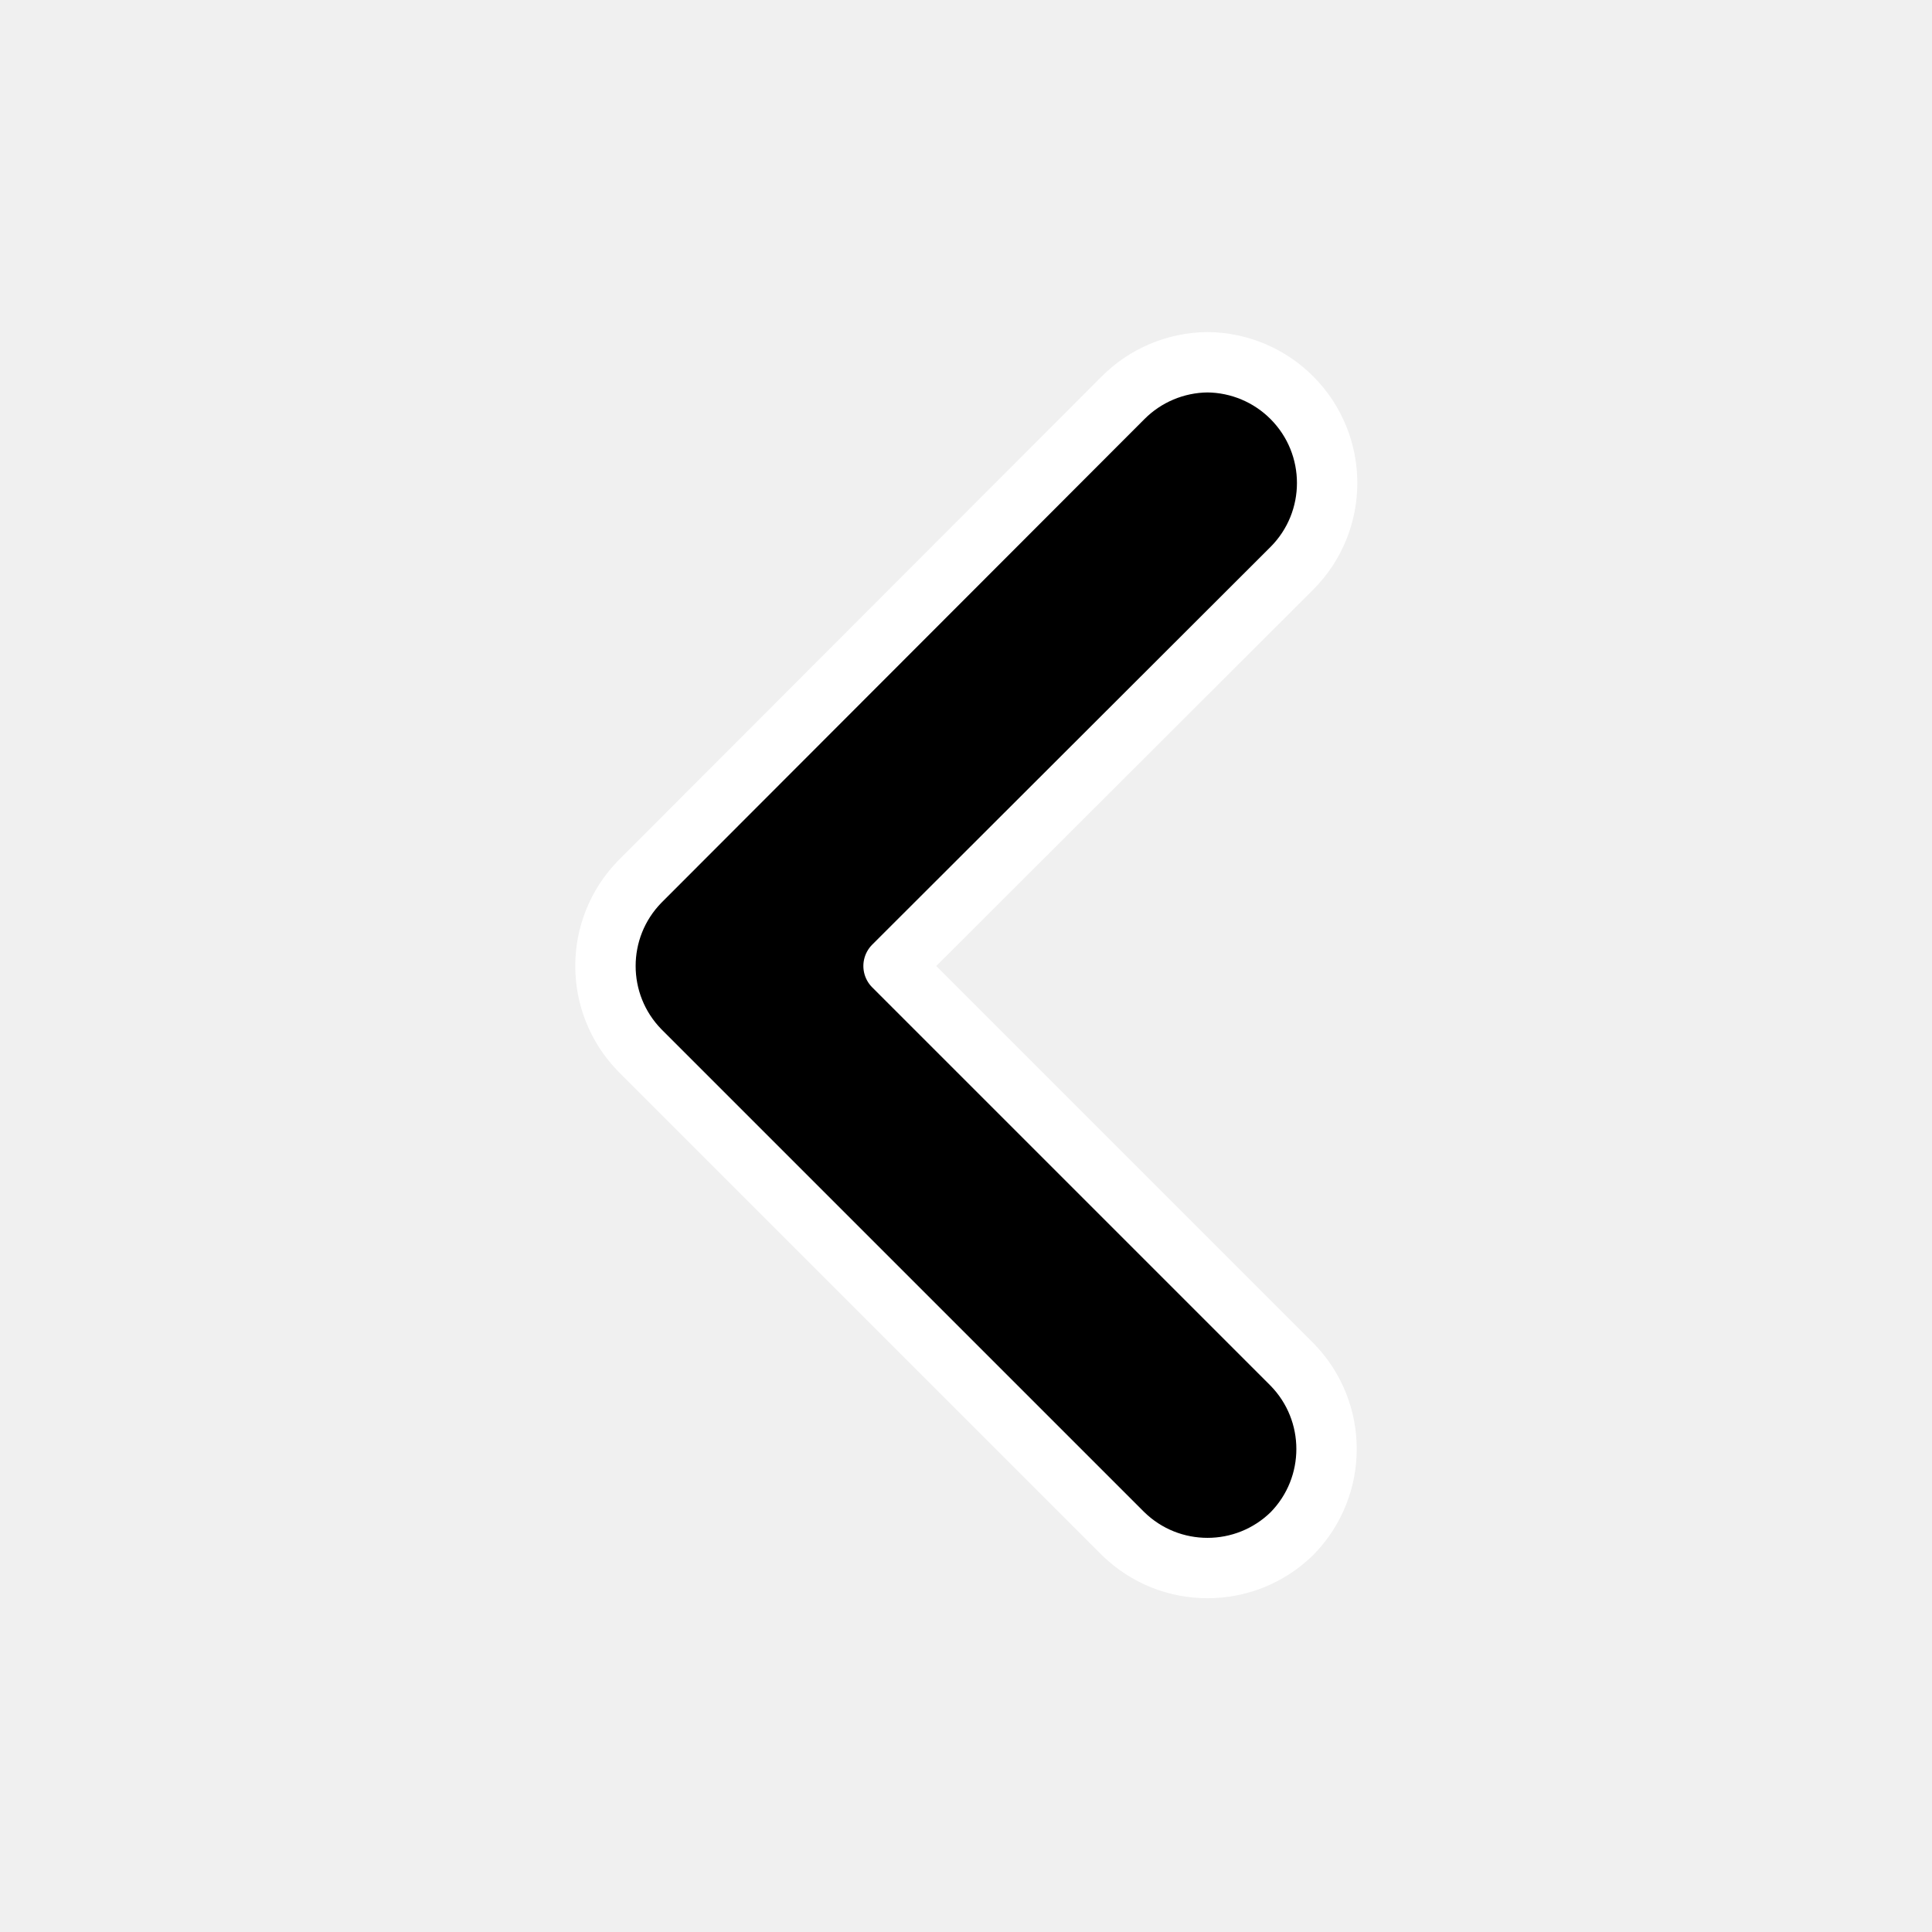
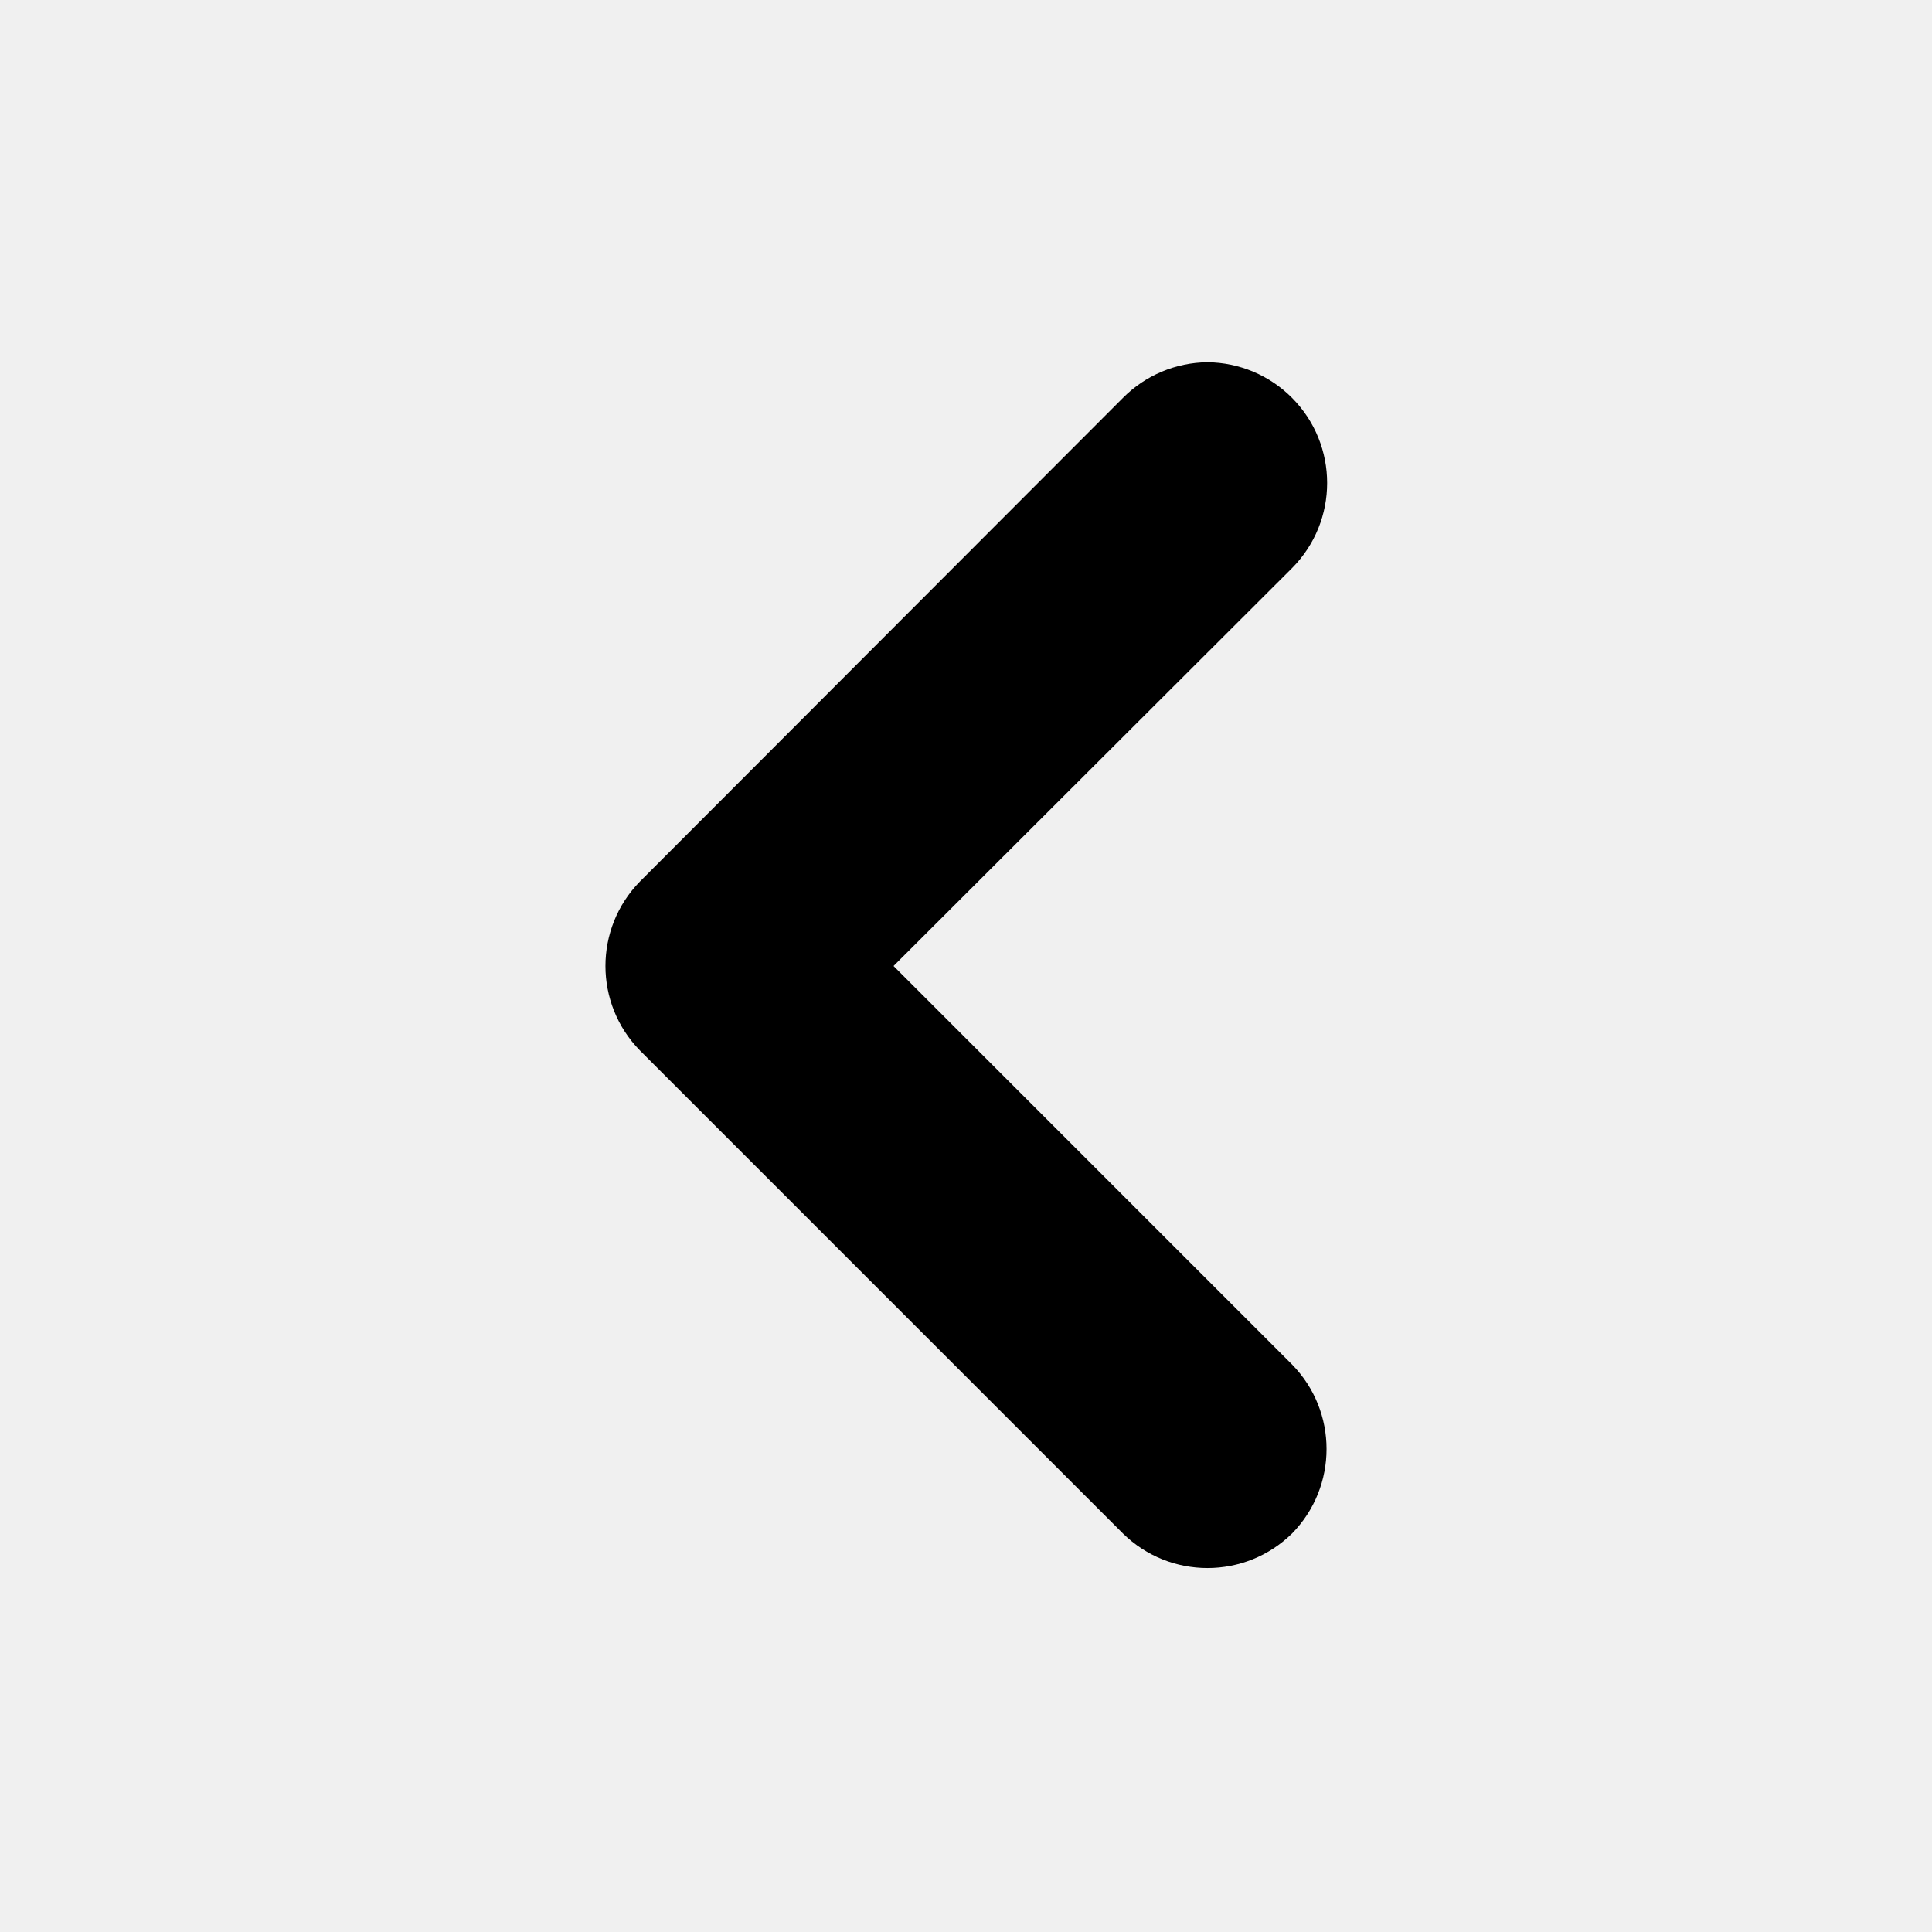
<svg xmlns="http://www.w3.org/2000/svg" width="32" height="32" xml:space="preserve" version="1.1" id="svg1">
  <defs id="defs1" />
-   <path stroke="#fff" style="color:#000000;fill:#000000;stroke-linecap:round;stroke-linejoin:round;-inkscape-stroke:none" d="m 20,6 a 2,2 0 0 1 1.4,0.59 2,2 0 0 1 0,2.82 l -6.6,6.59 6.6,6.6 a 2,2 0 0 1 0,2.8 2,2 0 0 1 -2.8,0 l -8,-8 a 2,2 0 0 1 0,-2.8 l 8,-8.01 A 2,2 0 0 1 20,6 Z" id="path15" />
+   <path fill="#fff" style="color:#000000;fill:#000000;stroke-linecap:round;stroke-linejoin:round;-inkscape-stroke:none" d="m 20,6 a 2,2 0 0 1 1.4,0.59 2,2 0 0 1 0,2.82 l -6.6,6.59 6.6,6.6 a 2,2 0 0 1 0,2.8 2,2 0 0 1 -2.8,0 l -8,-8 a 2,2 0 0 1 0,-2.8 l 8,-8.01 A 2,2 0 0 1 20,6 Z" id="path15" />
</svg>
